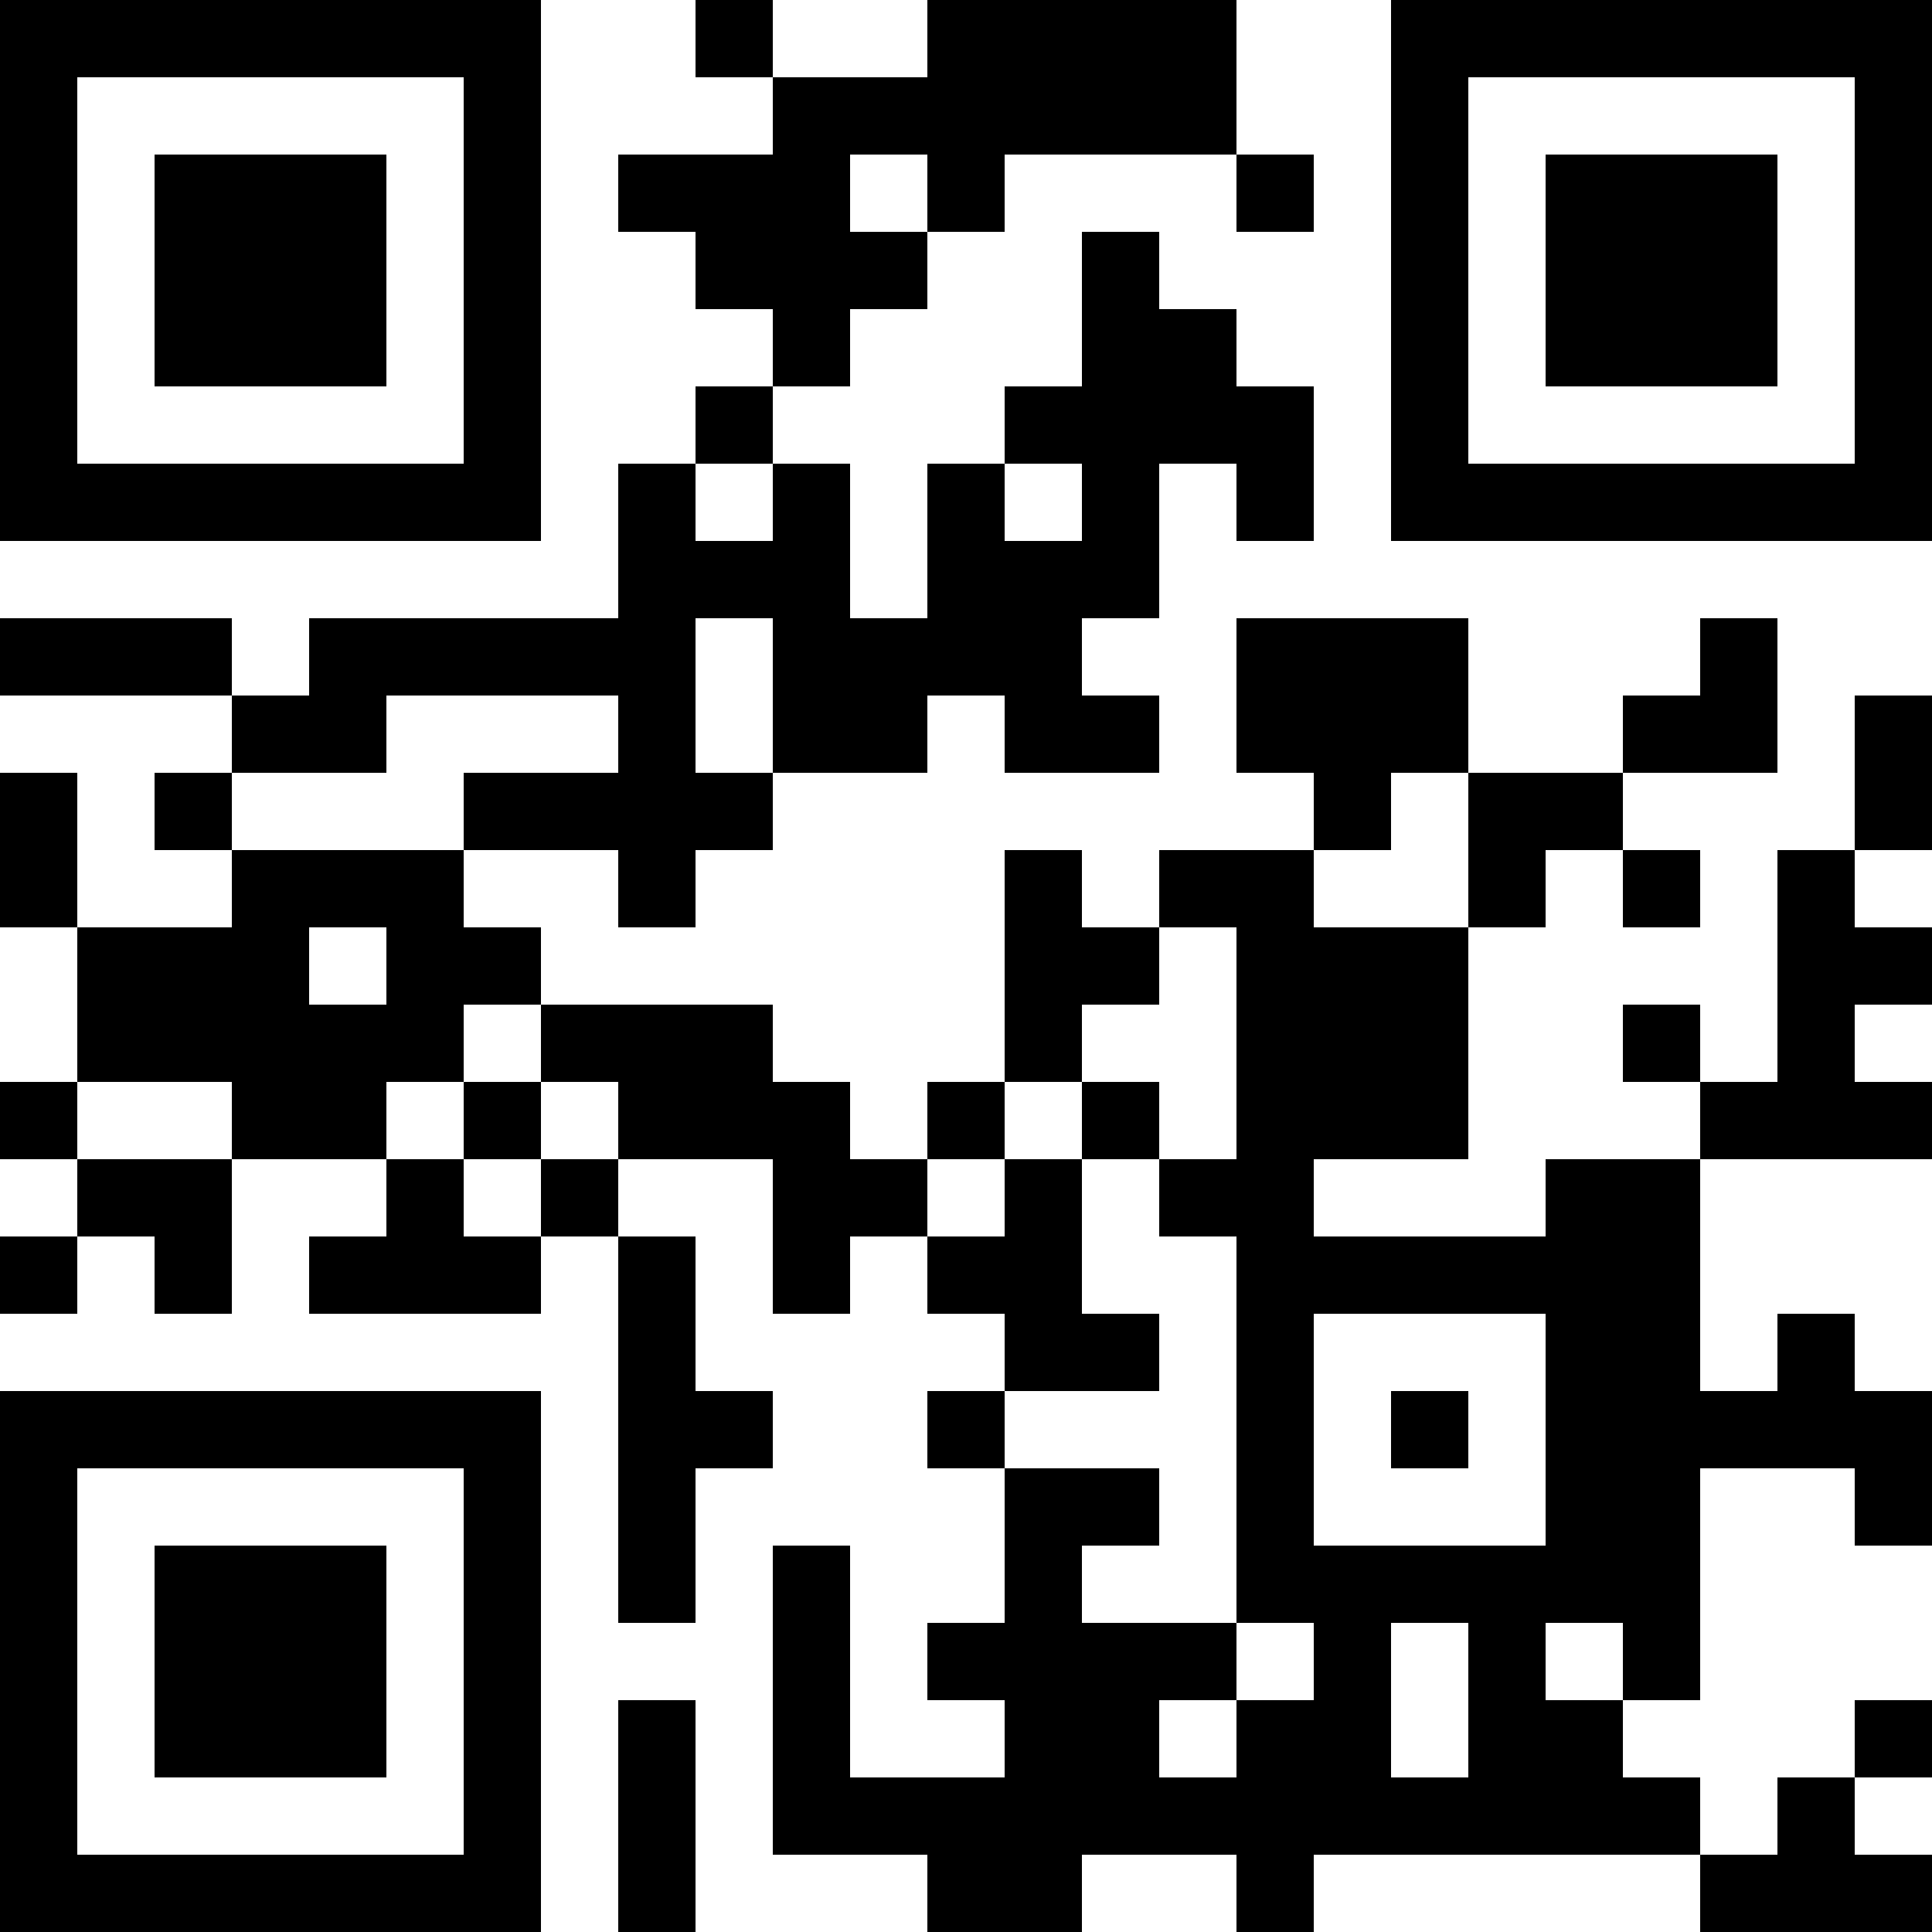
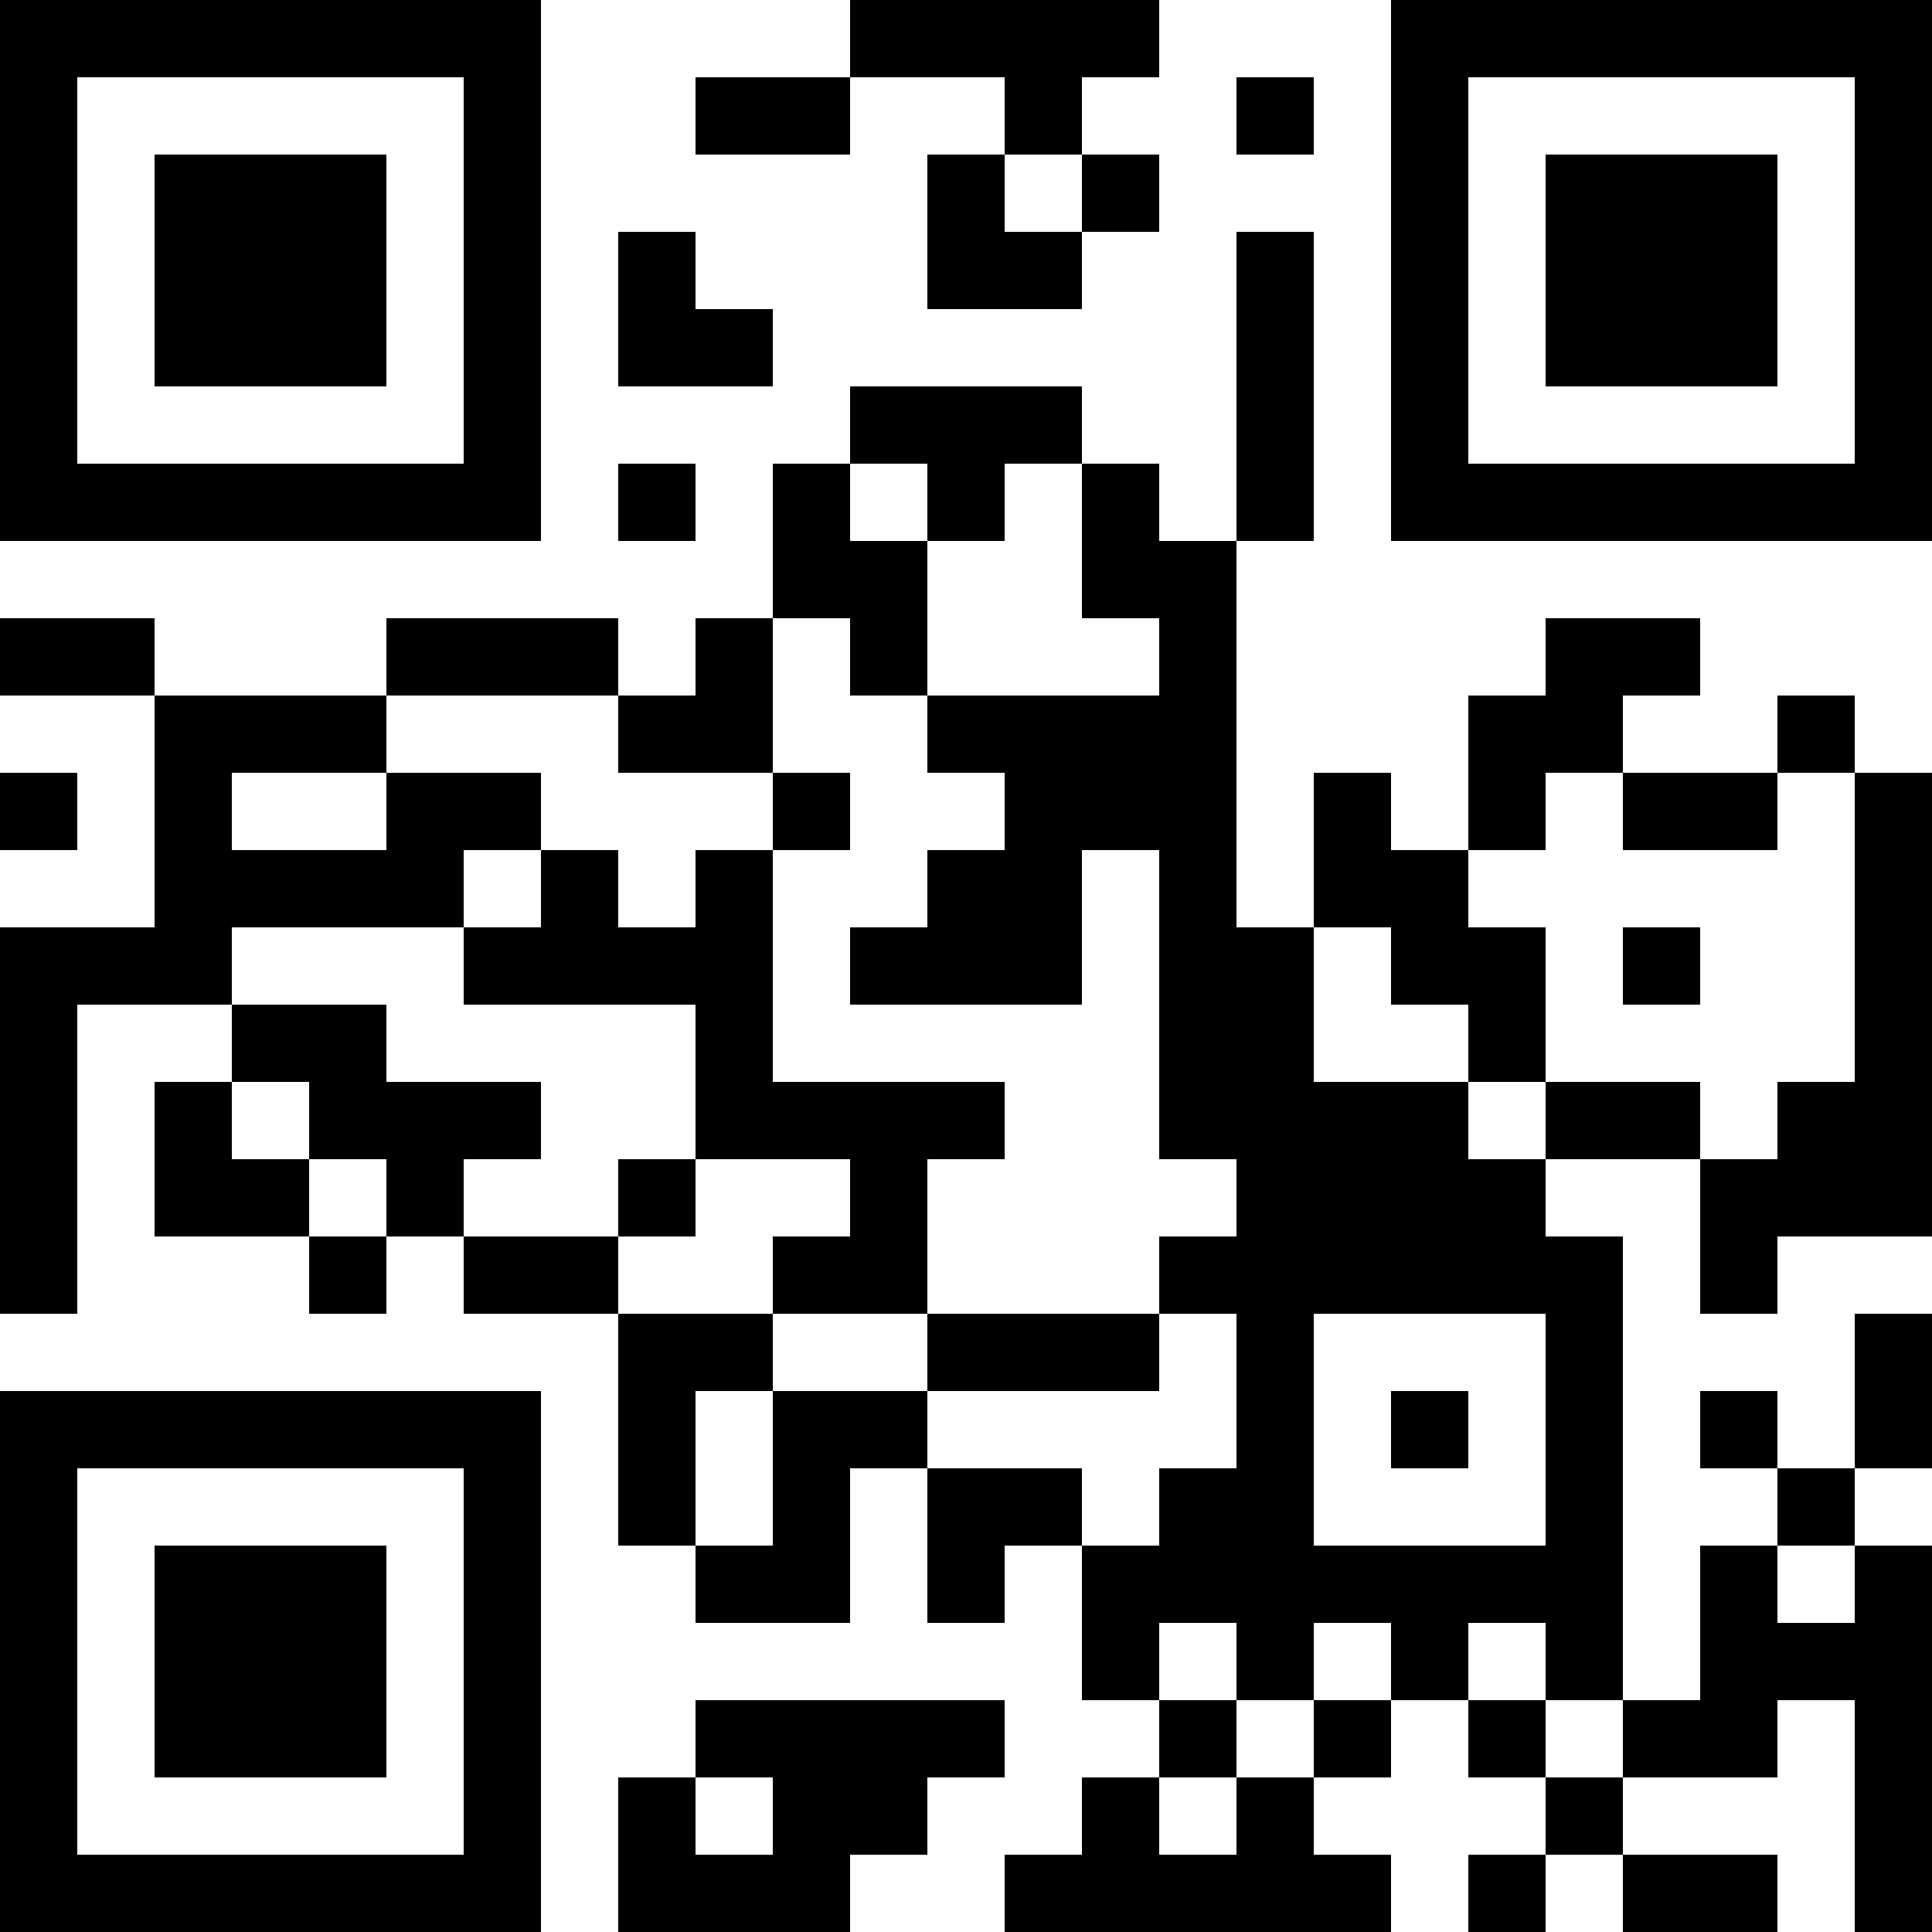
<svg xmlns="http://www.w3.org/2000/svg" version="1.1" width="300" height="300" viewBox="0 0 300 300">
  <rect x="0" y="0" width="300" height="300" fill="#ffffff" />
  <g transform="scale(12)">
    <g transform="translate(0,0)">
-       <path fill-rule="evenodd" d="M9 0L9 1L10 1L10 2L8 2L8 3L9 3L9 4L10 4L10 5L9 5L9 6L8 6L8 8L4 8L4 9L3 9L3 8L0 8L0 9L3 9L3 10L2 10L2 11L3 11L3 12L1 12L1 10L0 10L0 12L1 12L1 14L0 14L0 15L1 15L1 16L0 16L0 17L1 17L1 16L2 16L2 17L3 17L3 15L5 15L5 16L4 16L4 17L7 17L7 16L8 16L8 21L9 21L9 19L10 19L10 18L9 18L9 16L8 16L8 15L10 15L10 17L11 17L11 16L12 16L12 17L13 17L13 18L12 18L12 19L13 19L13 21L12 21L12 22L13 22L13 23L11 23L11 20L10 20L10 24L12 24L12 25L14 25L14 24L16 24L16 25L17 25L17 24L22 24L22 25L25 25L25 24L24 24L24 23L25 23L25 22L24 22L24 23L23 23L23 24L22 24L22 23L21 23L21 22L22 22L22 19L24 19L24 20L25 20L25 18L24 18L24 17L23 17L23 18L22 18L22 15L25 15L25 14L24 14L24 13L25 13L25 12L24 12L24 11L25 11L25 9L24 9L24 11L23 11L23 14L22 14L22 13L21 13L21 14L22 14L22 15L20 15L20 16L17 16L17 15L19 15L19 12L20 12L20 11L21 11L21 12L22 12L22 11L21 11L21 10L23 10L23 8L22 8L22 9L21 9L21 10L19 10L19 8L16 8L16 10L17 10L17 11L15 11L15 12L14 12L14 11L13 11L13 14L12 14L12 15L11 15L11 14L10 14L10 13L7 13L7 12L6 12L6 11L8 11L8 12L9 12L9 11L10 11L10 10L12 10L12 9L13 9L13 10L15 10L15 9L14 9L14 8L15 8L15 6L16 6L16 7L17 7L17 5L16 5L16 4L15 4L15 3L14 3L14 5L13 5L13 6L12 6L12 8L11 8L11 6L10 6L10 5L11 5L11 4L12 4L12 3L13 3L13 2L16 2L16 3L17 3L17 2L16 2L16 0L12 0L12 1L10 1L10 0ZM11 2L11 3L12 3L12 2ZM9 6L9 7L10 7L10 6ZM13 6L13 7L14 7L14 6ZM9 8L9 10L10 10L10 8ZM5 9L5 10L3 10L3 11L6 11L6 10L8 10L8 9ZM18 10L18 11L17 11L17 12L19 12L19 10ZM4 12L4 13L5 13L5 12ZM15 12L15 13L14 13L14 14L13 14L13 15L12 15L12 16L13 16L13 15L14 15L14 17L15 17L15 18L13 18L13 19L15 19L15 20L14 20L14 21L16 21L16 22L15 22L15 23L16 23L16 22L17 22L17 21L16 21L16 16L15 16L15 15L16 15L16 12ZM6 13L6 14L5 14L5 15L6 15L6 16L7 16L7 15L8 15L8 14L7 14L7 13ZM1 14L1 15L3 15L3 14ZM6 14L6 15L7 15L7 14ZM14 14L14 15L15 15L15 14ZM17 17L17 20L20 20L20 17ZM18 18L18 19L19 19L19 18ZM18 21L18 23L19 23L19 21ZM20 21L20 22L21 22L21 21ZM8 22L8 25L9 25L9 22ZM0 0L0 7L7 7L7 0ZM1 1L1 6L6 6L6 1ZM2 2L2 5L5 5L5 2ZM18 0L18 7L25 7L25 0ZM19 1L19 6L24 6L24 1ZM20 2L20 5L23 5L23 2ZM0 18L0 25L7 25L7 18ZM1 19L1 24L6 24L6 19ZM2 20L2 23L5 23L5 20Z" fill="#000000" />
+       <path fill-rule="evenodd" d="M11 0L11 1L9 1L9 2L11 2L11 1L13 1L13 2L12 2L12 4L14 4L14 3L15 3L15 2L14 2L14 1L15 1L15 0ZM16 1L16 2L17 2L17 1ZM13 2L13 3L14 3L14 2ZM8 3L8 5L10 5L10 4L9 4L9 3ZM16 3L16 7L15 7L15 6L14 6L14 5L11 5L11 6L10 6L10 8L9 8L9 9L8 9L8 8L5 8L5 9L2 9L2 8L0 8L0 9L2 9L2 12L0 12L0 17L1 17L1 13L3 13L3 14L2 14L2 16L4 16L4 17L5 17L5 16L6 16L6 17L8 17L8 20L9 20L9 21L11 21L11 19L12 19L12 21L13 21L13 20L14 20L14 22L15 22L15 23L14 23L14 24L13 24L13 25L18 25L18 24L17 24L17 23L18 23L18 22L19 22L19 23L20 23L20 24L19 24L19 25L20 25L20 24L21 24L21 25L23 25L23 24L21 24L21 23L23 23L23 22L24 22L24 25L25 25L25 20L24 20L24 19L25 19L25 17L24 17L24 19L23 19L23 18L22 18L22 19L23 19L23 20L22 20L22 22L21 22L21 16L20 16L20 15L22 15L22 17L23 17L23 16L25 16L25 10L24 10L24 9L23 9L23 10L21 10L21 9L22 9L22 8L20 8L20 9L19 9L19 11L18 11L18 10L17 10L17 12L16 12L16 7L17 7L17 3ZM8 6L8 7L9 7L9 6ZM11 6L11 7L12 7L12 9L11 9L11 8L10 8L10 10L8 10L8 9L5 9L5 10L3 10L3 11L5 11L5 10L7 10L7 11L6 11L6 12L3 12L3 13L5 13L5 14L7 14L7 15L6 15L6 16L8 16L8 17L10 17L10 18L9 18L9 20L10 20L10 18L12 18L12 19L14 19L14 20L15 20L15 19L16 19L16 17L15 17L15 16L16 16L16 15L15 15L15 11L14 11L14 13L11 13L11 12L12 12L12 11L13 11L13 10L12 10L12 9L15 9L15 8L14 8L14 6L13 6L13 7L12 7L12 6ZM0 10L0 11L1 11L1 10ZM10 10L10 11L9 11L9 12L8 12L8 11L7 11L7 12L6 12L6 13L9 13L9 15L8 15L8 16L9 16L9 15L11 15L11 16L10 16L10 17L12 17L12 18L15 18L15 17L12 17L12 15L13 15L13 14L10 14L10 11L11 11L11 10ZM20 10L20 11L19 11L19 12L20 12L20 14L19 14L19 13L18 13L18 12L17 12L17 14L19 14L19 15L20 15L20 14L22 14L22 15L23 15L23 14L24 14L24 10L23 10L23 11L21 11L21 10ZM21 12L21 13L22 13L22 12ZM3 14L3 15L4 15L4 16L5 16L5 15L4 15L4 14ZM17 17L17 20L20 20L20 17ZM18 18L18 19L19 19L19 18ZM23 20L23 21L24 21L24 20ZM15 21L15 22L16 22L16 23L15 23L15 24L16 24L16 23L17 23L17 22L18 22L18 21L17 21L17 22L16 22L16 21ZM19 21L19 22L20 22L20 23L21 23L21 22L20 22L20 21ZM9 22L9 23L8 23L8 25L11 25L11 24L12 24L12 23L13 23L13 22ZM9 23L9 24L10 24L10 23ZM0 0L0 7L7 7L7 0ZM1 1L1 6L6 6L6 1ZM2 2L2 5L5 5L5 2ZM18 0L18 7L25 7L25 0ZM19 1L19 6L24 6L24 1ZM20 2L20 5L23 5L23 2ZM0 18L0 25L7 25L7 18ZM1 19L1 24L6 24L6 19ZM2 20L2 23L5 23L5 20Z" fill="#000000" />
    </g>
  </g>
</svg>
